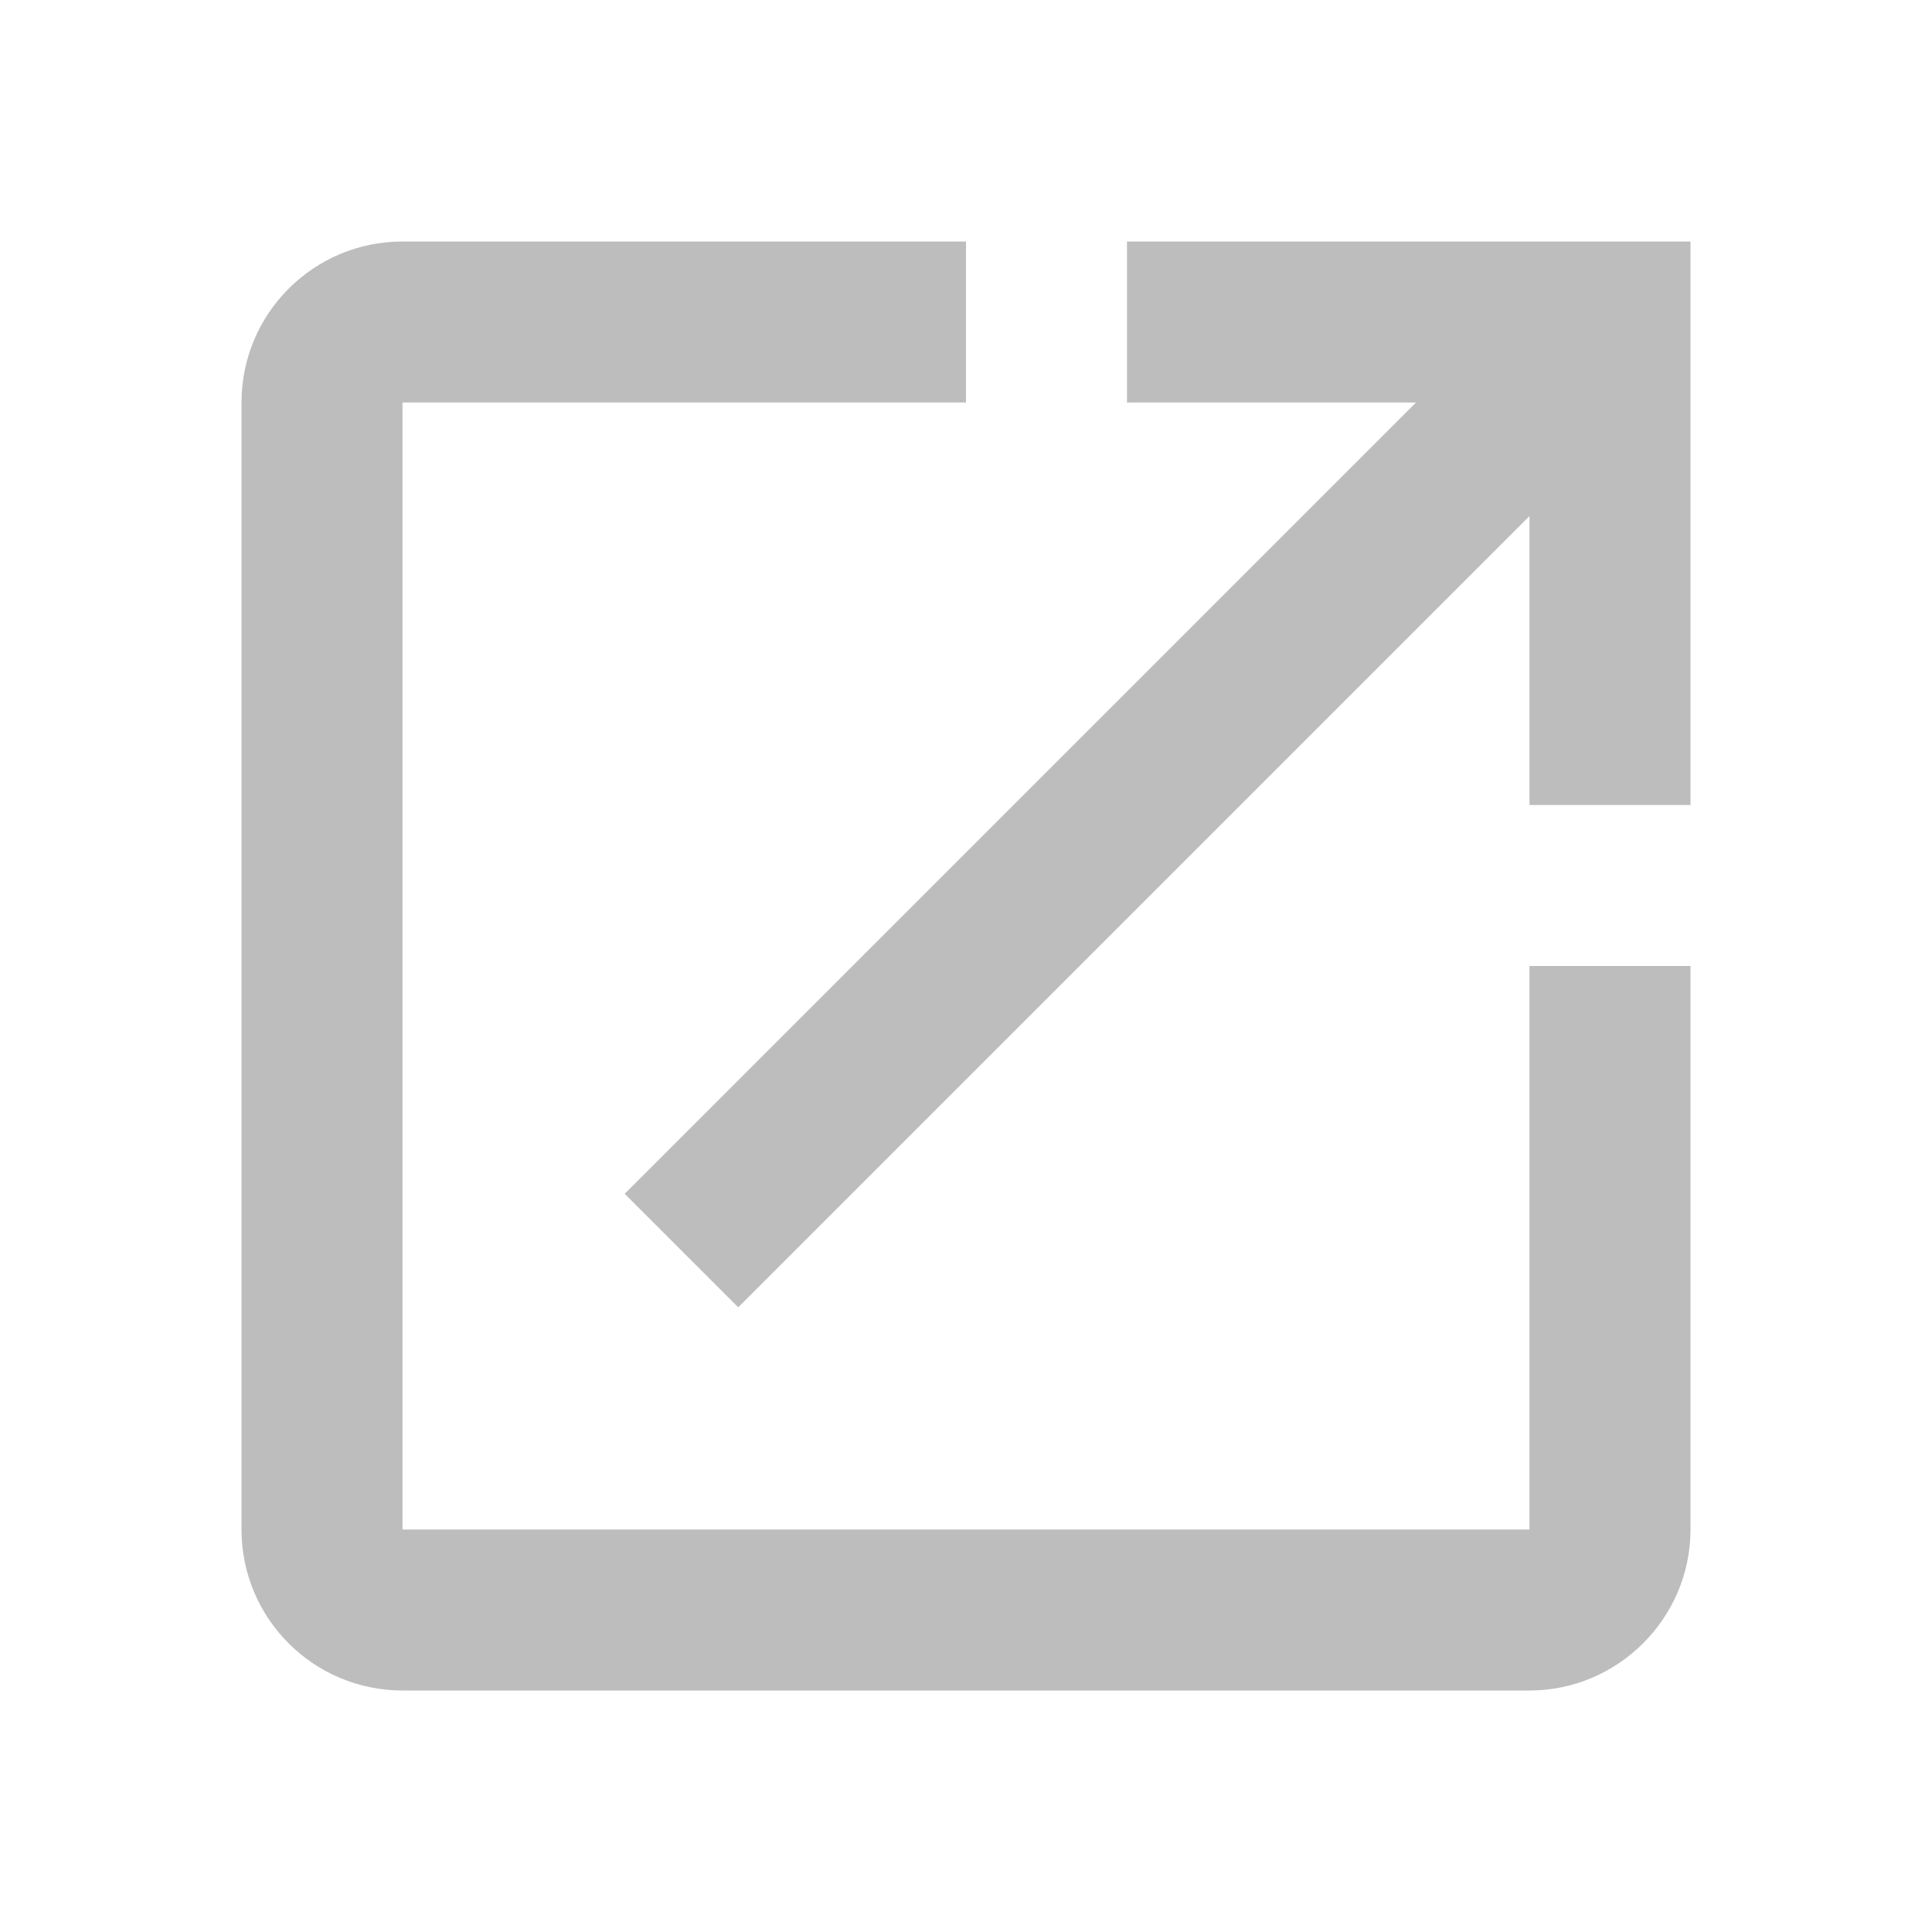
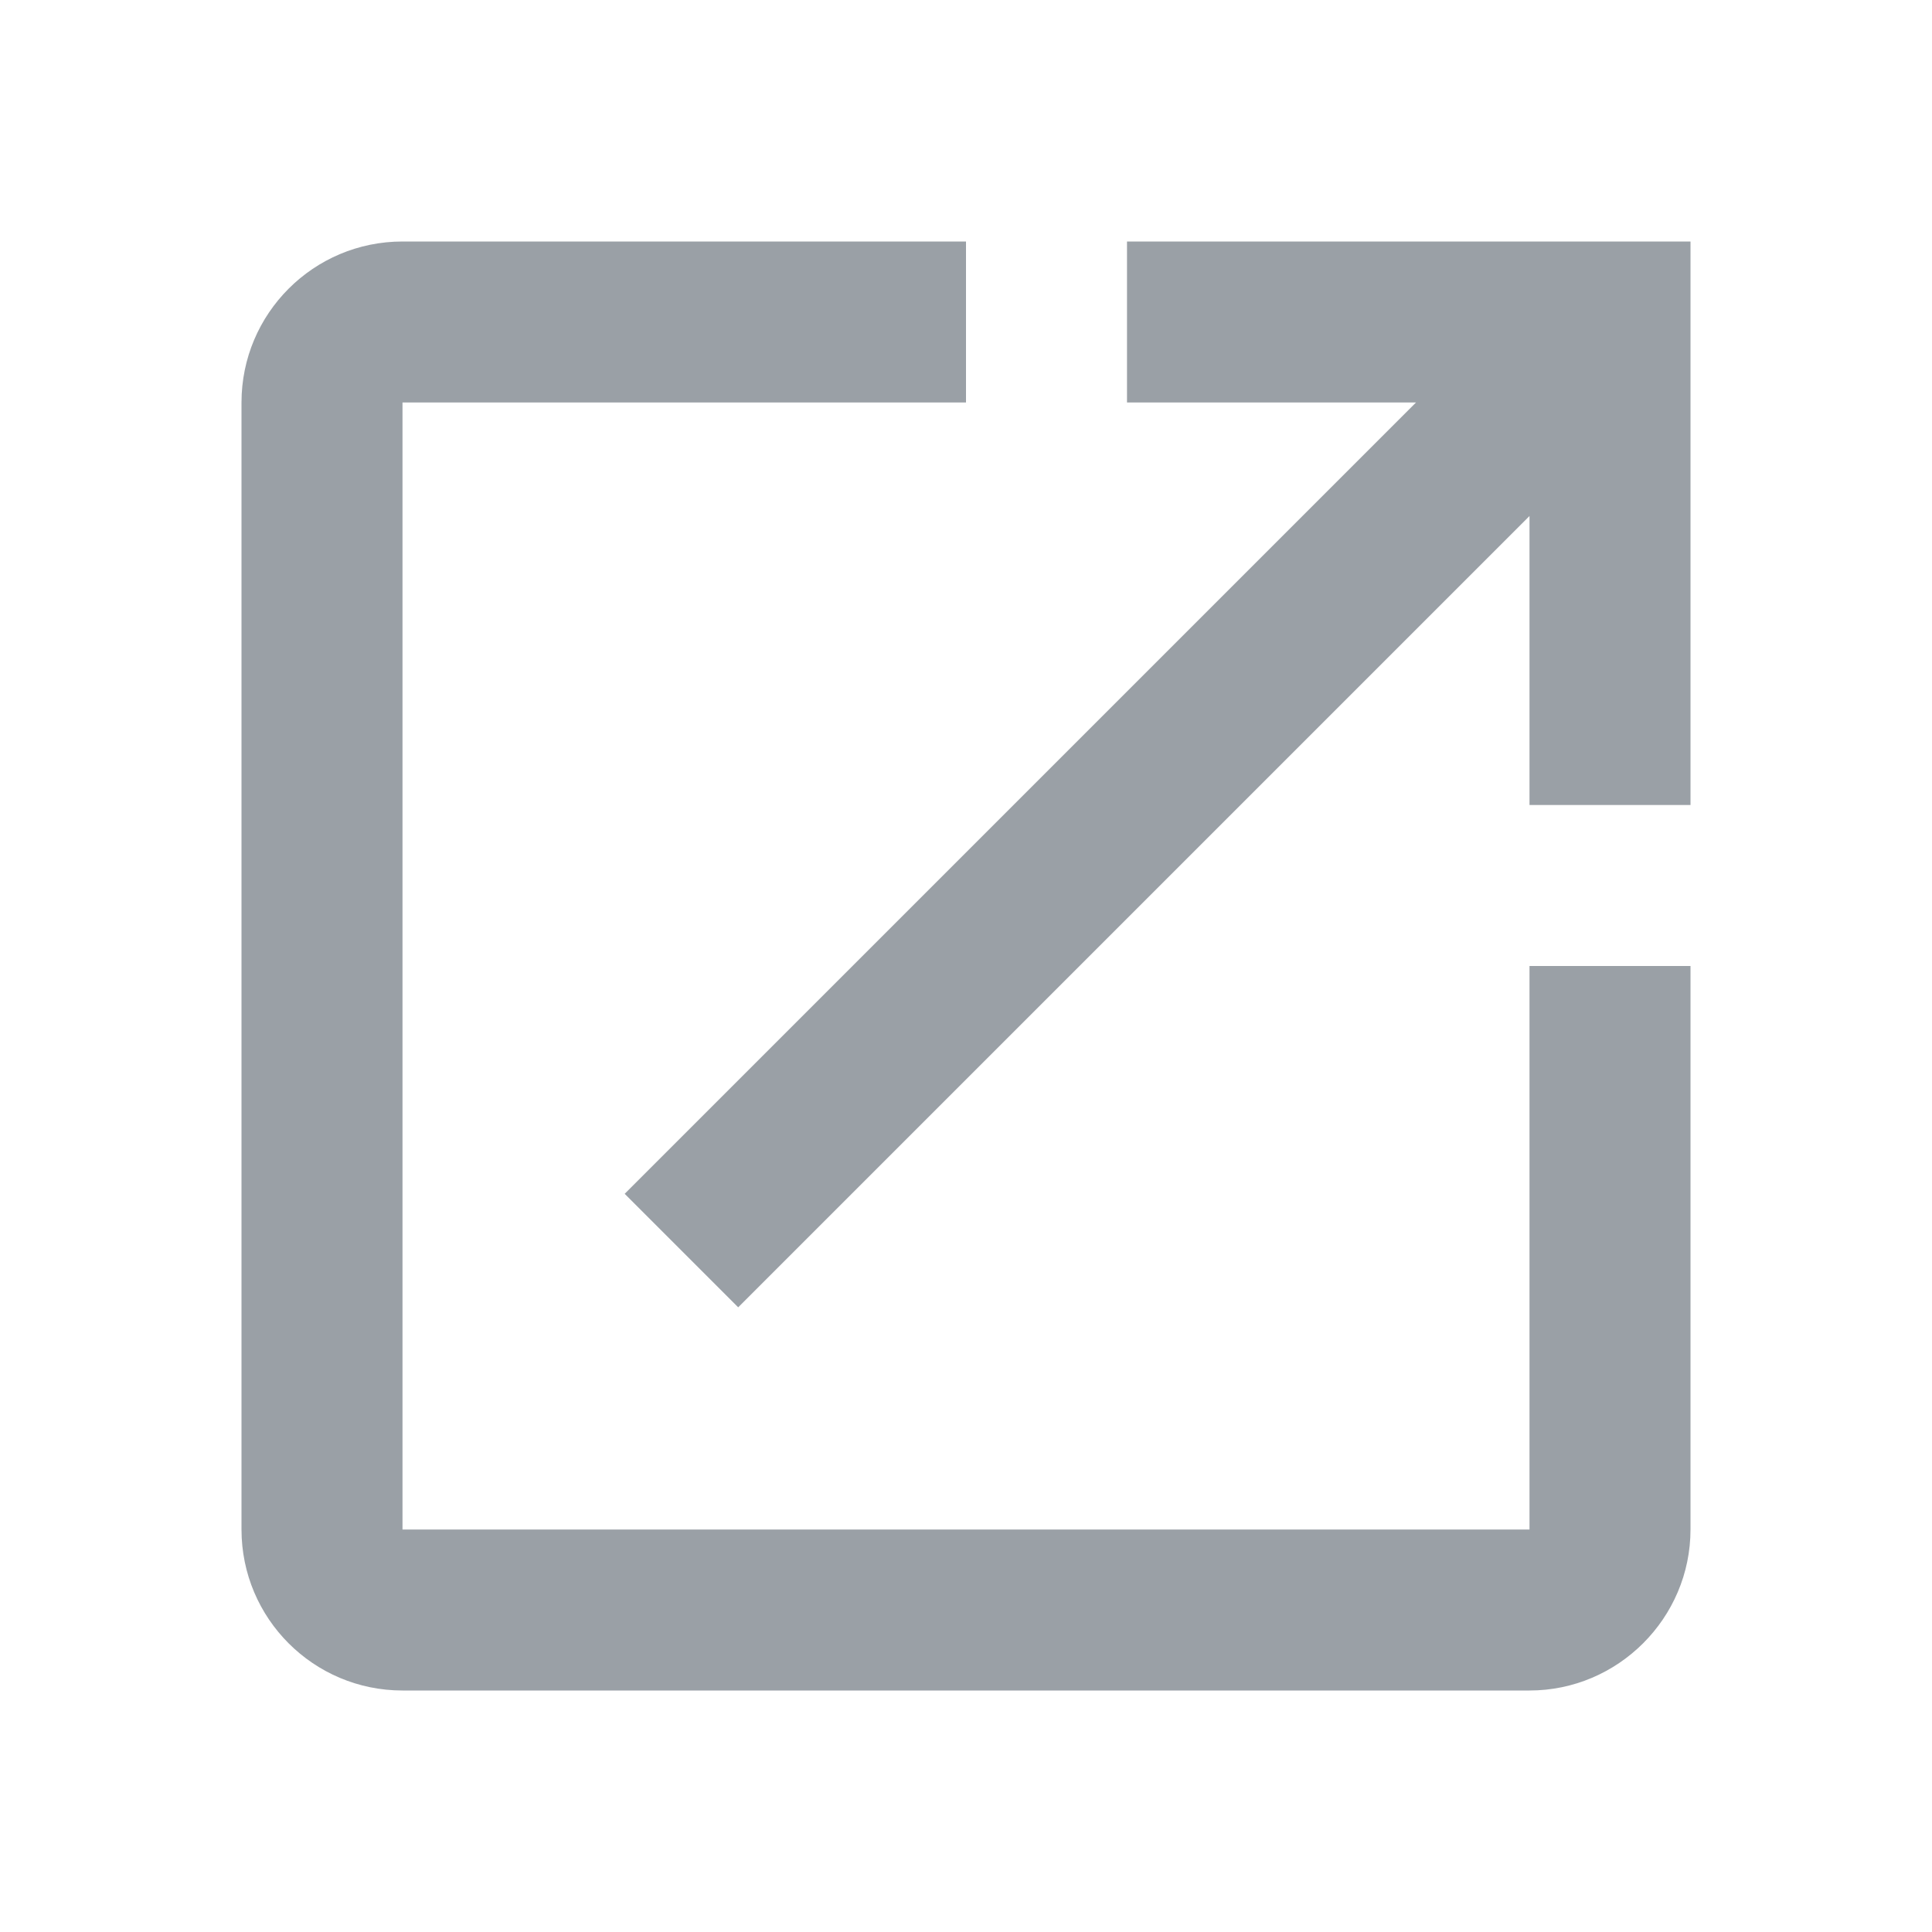
- <svg xmlns="http://www.w3.org/2000/svg" width="24" height="24" viewBox="0 0 24 24" fill="#bdbdbd">
+ <svg xmlns="http://www.w3.org/2000/svg" width="24" height="24" viewBox="0 0 24 24" fill="#9AA0A6">
  <path d="M19 19H5V5h7V3H5a2 2 0 0 0-2 2v14a2 2 0 0 0 2 2h14c1.1 0 2-.9 2-2v-7h-2v7zM14 3v2h3.59l-9.83 9.83 1.41 1.41L19 6.41V10h2V3h-7z" />
</svg>
